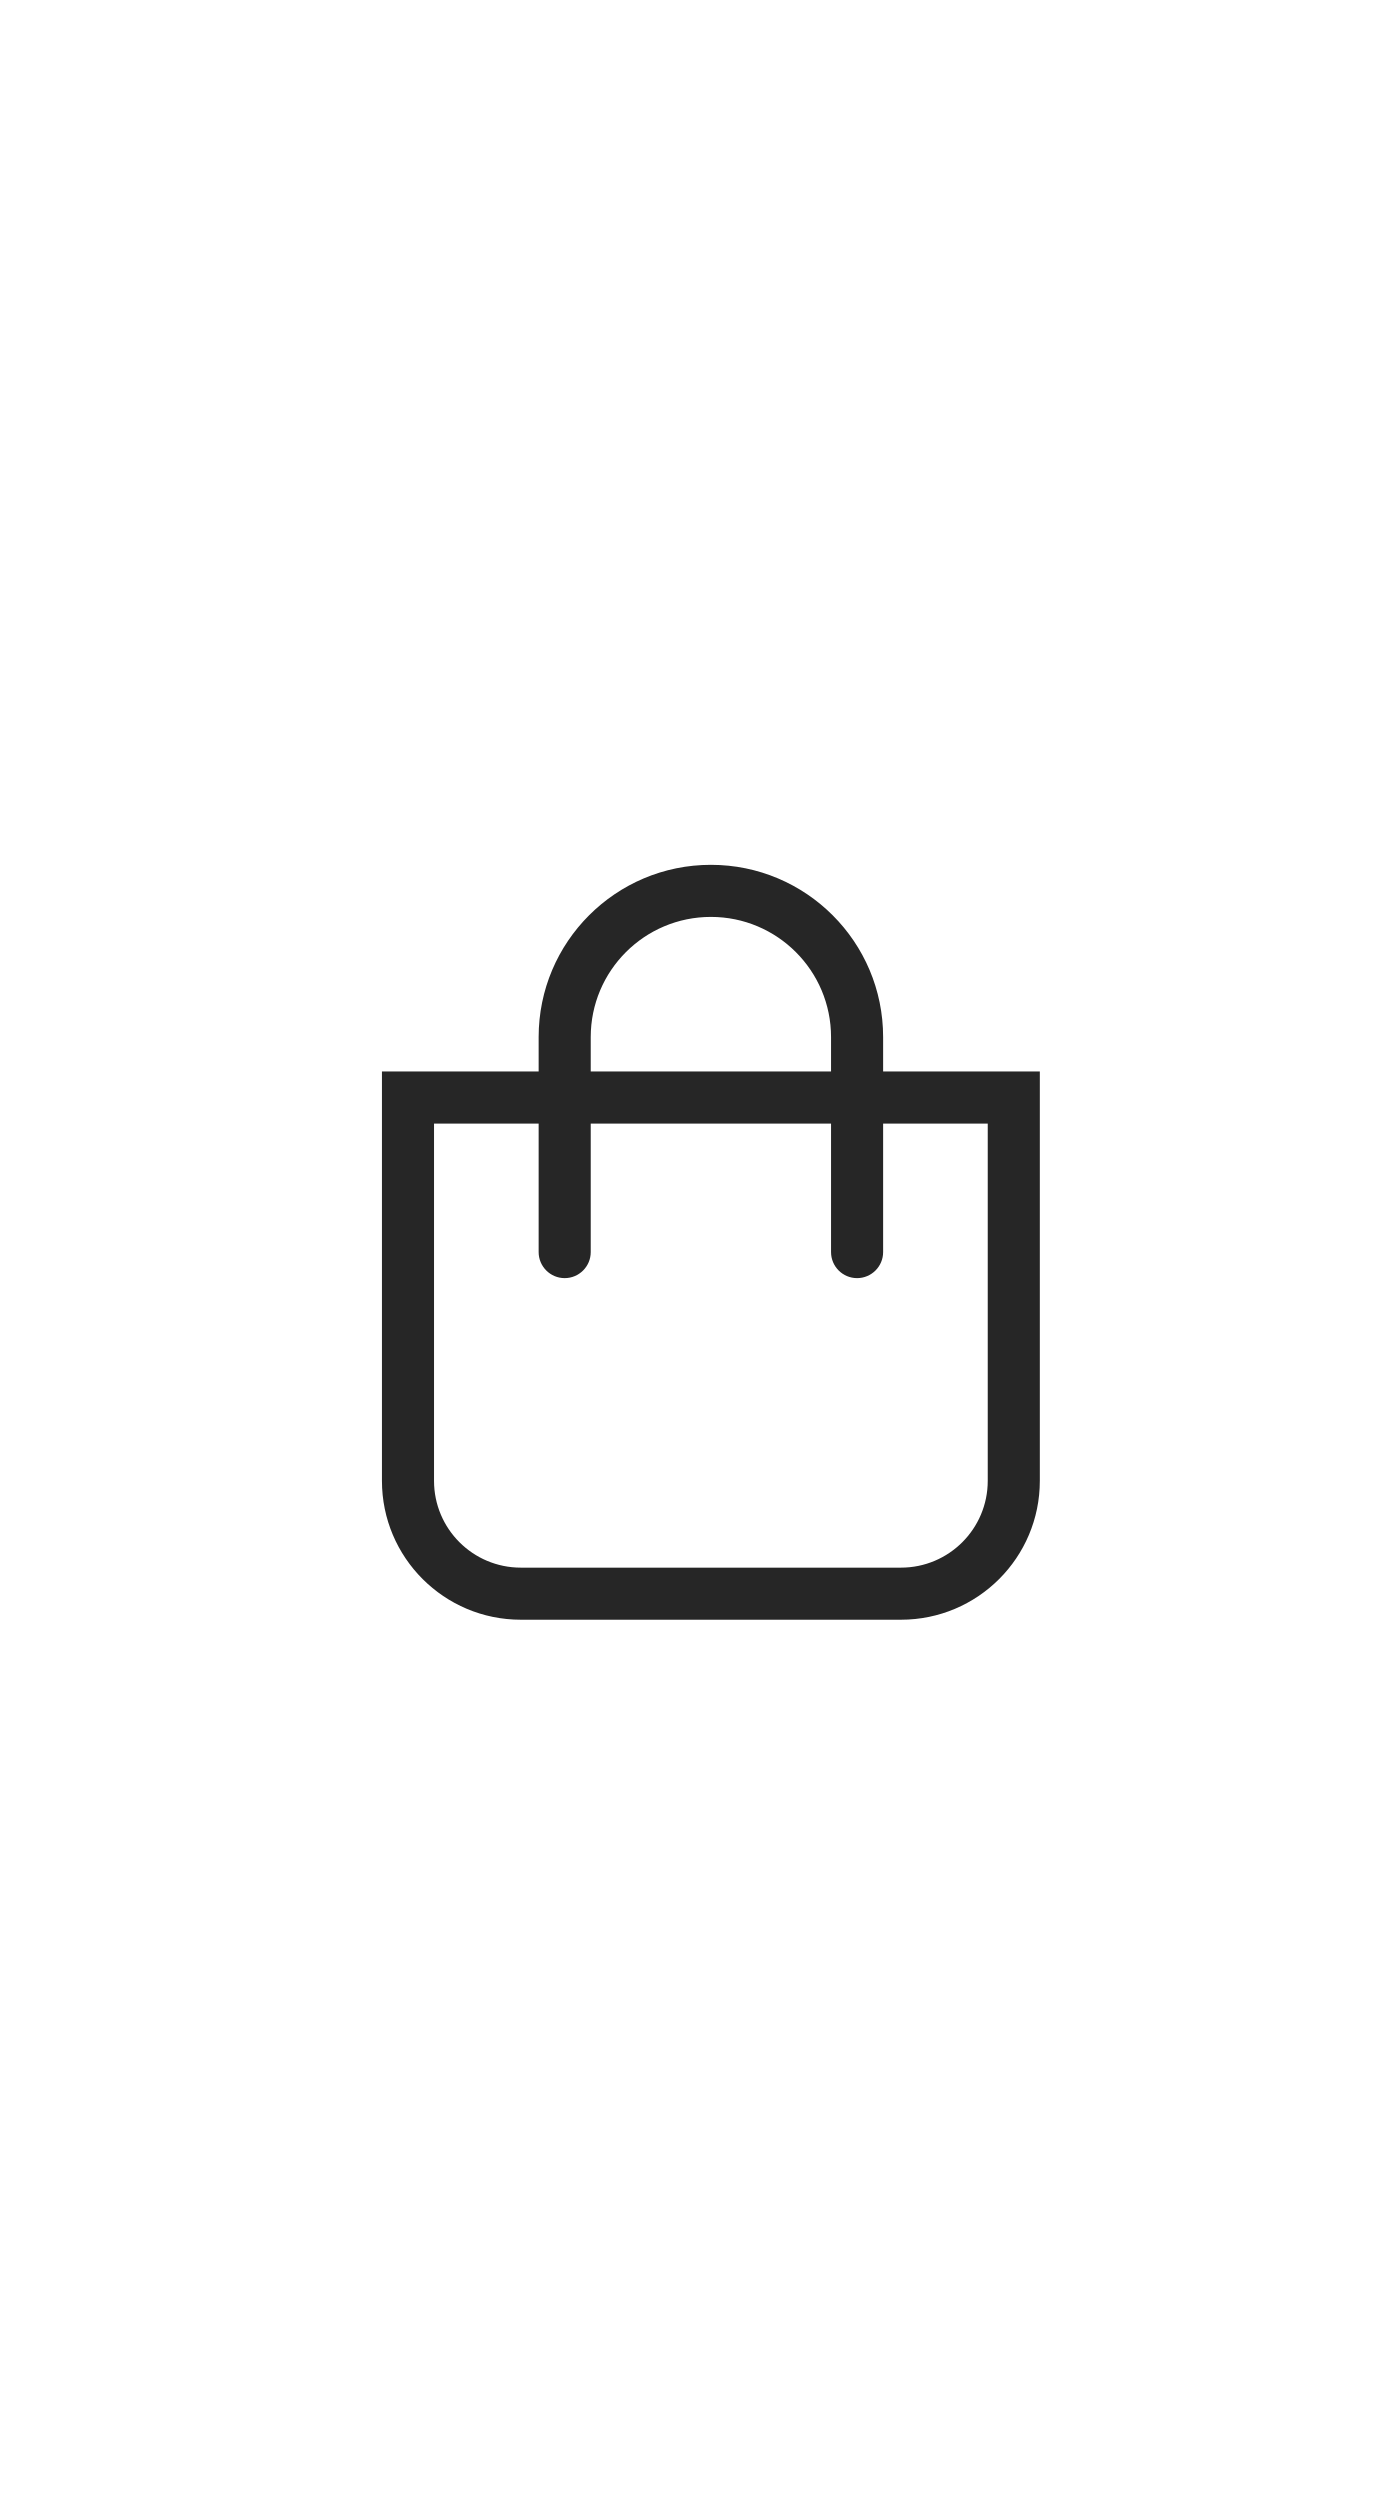
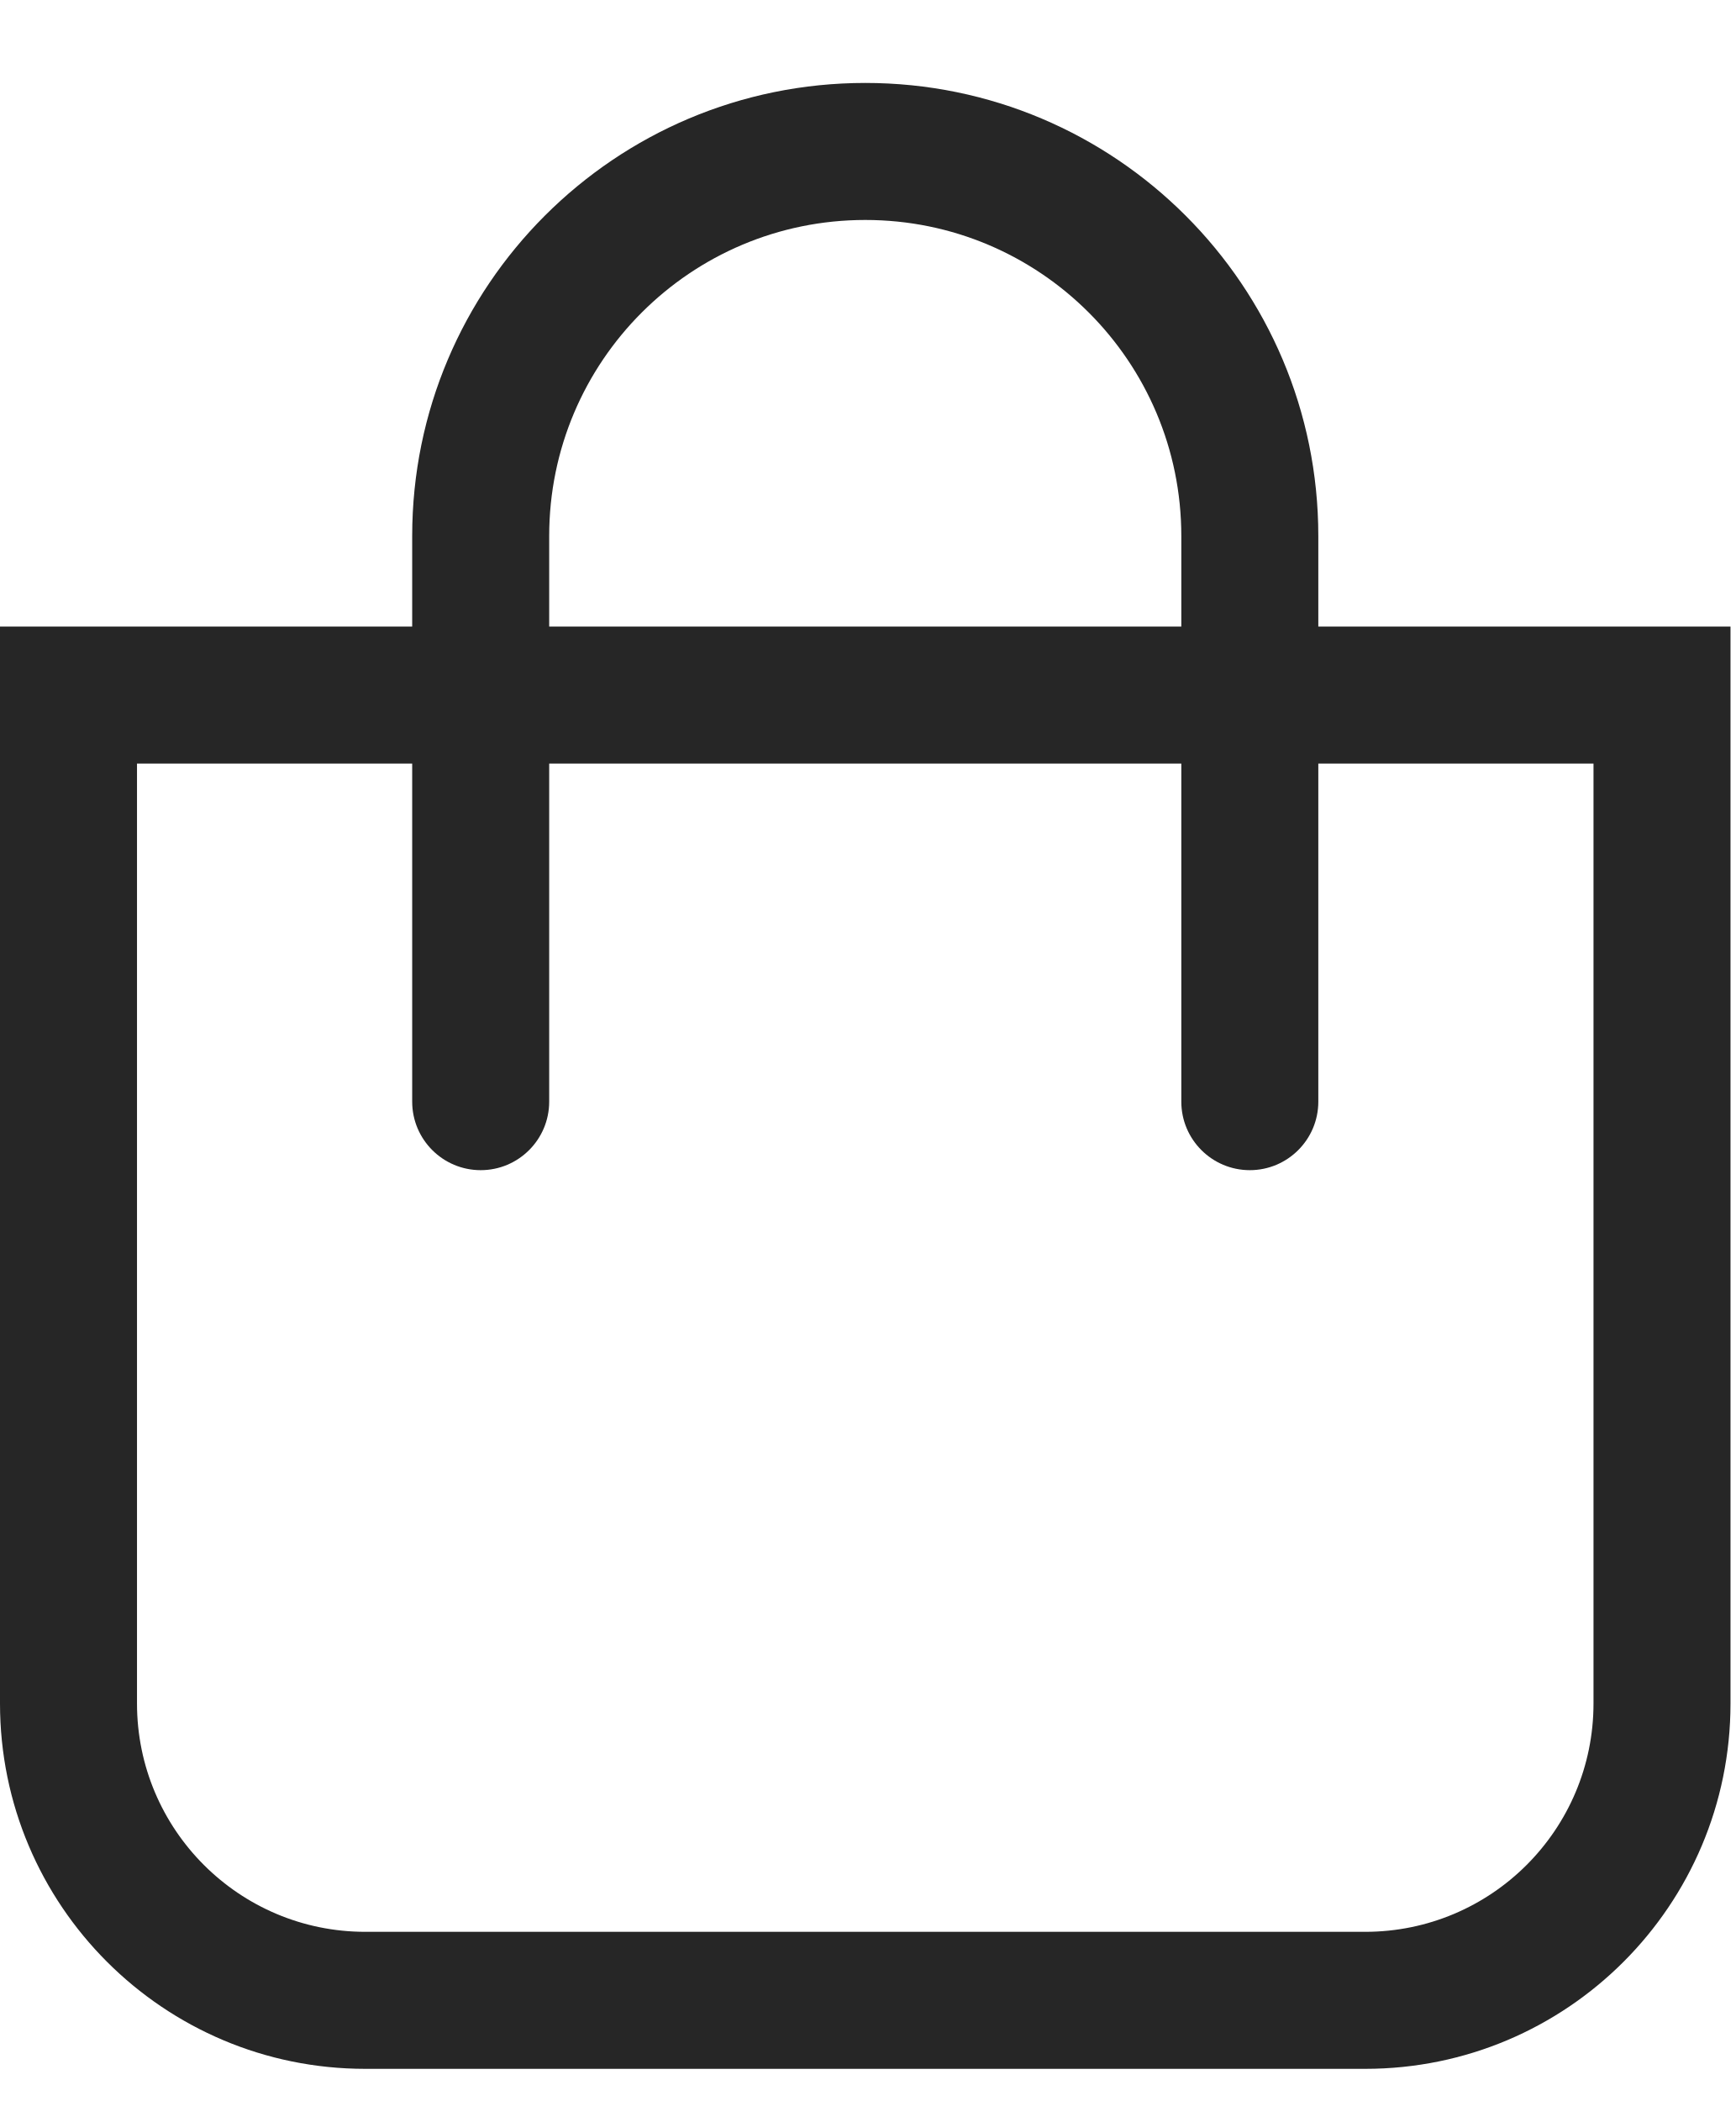
- <svg xmlns="http://www.w3.org/2000/svg" width="40" height="72" viewBox="0 0 40 72" fill="none">
-   <path fill-rule="evenodd" clip-rule="evenodd" d="M29.947 30.859H11V42.648C11 44.857 12.791 46.648 15 46.648H25.947C28.157 46.648 29.947 44.857 29.947 42.648V30.859ZM15 45.148C13.619 45.148 12.5 44.029 12.5 42.648V32.359H28.447V42.648C28.447 44.029 27.328 45.148 25.947 45.148H15Z" fill="#262626" />
-   <path d="M17.013 36.06V29.868C17.013 27.957 18.562 26.407 20.474 26.407C22.385 26.407 23.934 27.957 23.934 29.868V36.06C23.934 36.474 24.27 36.81 24.684 36.81C25.098 36.81 25.434 36.474 25.434 36.06V29.868C25.434 27.128 23.213 24.907 20.474 24.907C17.734 24.907 15.513 27.128 15.513 29.868V36.06C15.513 36.474 15.849 36.81 16.263 36.81C16.677 36.81 17.013 36.474 17.013 36.06Z" fill="#262626" />
+ <svg xmlns="http://www.w3.org/2000/svg" width="19" height="23" viewBox="0 0 19 23" fill="none">
+   <g id="basket">
+     <path id="Rectangle-10" fill-rule="evenodd" clip-rule="evenodd" d="M18.947 6.859H0V18.648C0 20.857 1.791 22.648 4 22.648H14.947C17.157 22.648 18.947 20.857 18.947 18.648V6.859ZM4 21.148C2.619 21.148 1.5 20.029 1.5 18.648V8.359H17.447V18.648C17.447 20.029 16.328 21.148 14.947 21.148H4Z" fill="#262626" />
+     <path id="Rectangle-3" d="M6.013 12.06V5.868C6.013 3.957 7.562 2.408 9.474 2.408C11.385 2.408 12.934 3.957 12.934 5.868V12.06C12.934 12.474 13.27 12.81 13.684 12.81C14.098 12.81 14.434 12.474 14.434 12.06V5.868C14.434 3.128 12.213 0.908 9.474 0.908C6.734 0.908 4.513 3.128 4.513 5.868V12.06C4.513 12.474 4.849 12.81 5.263 12.81C5.677 12.81 6.013 12.474 6.013 12.06Z" fill="#262626" />
+   </g>
</svg>
